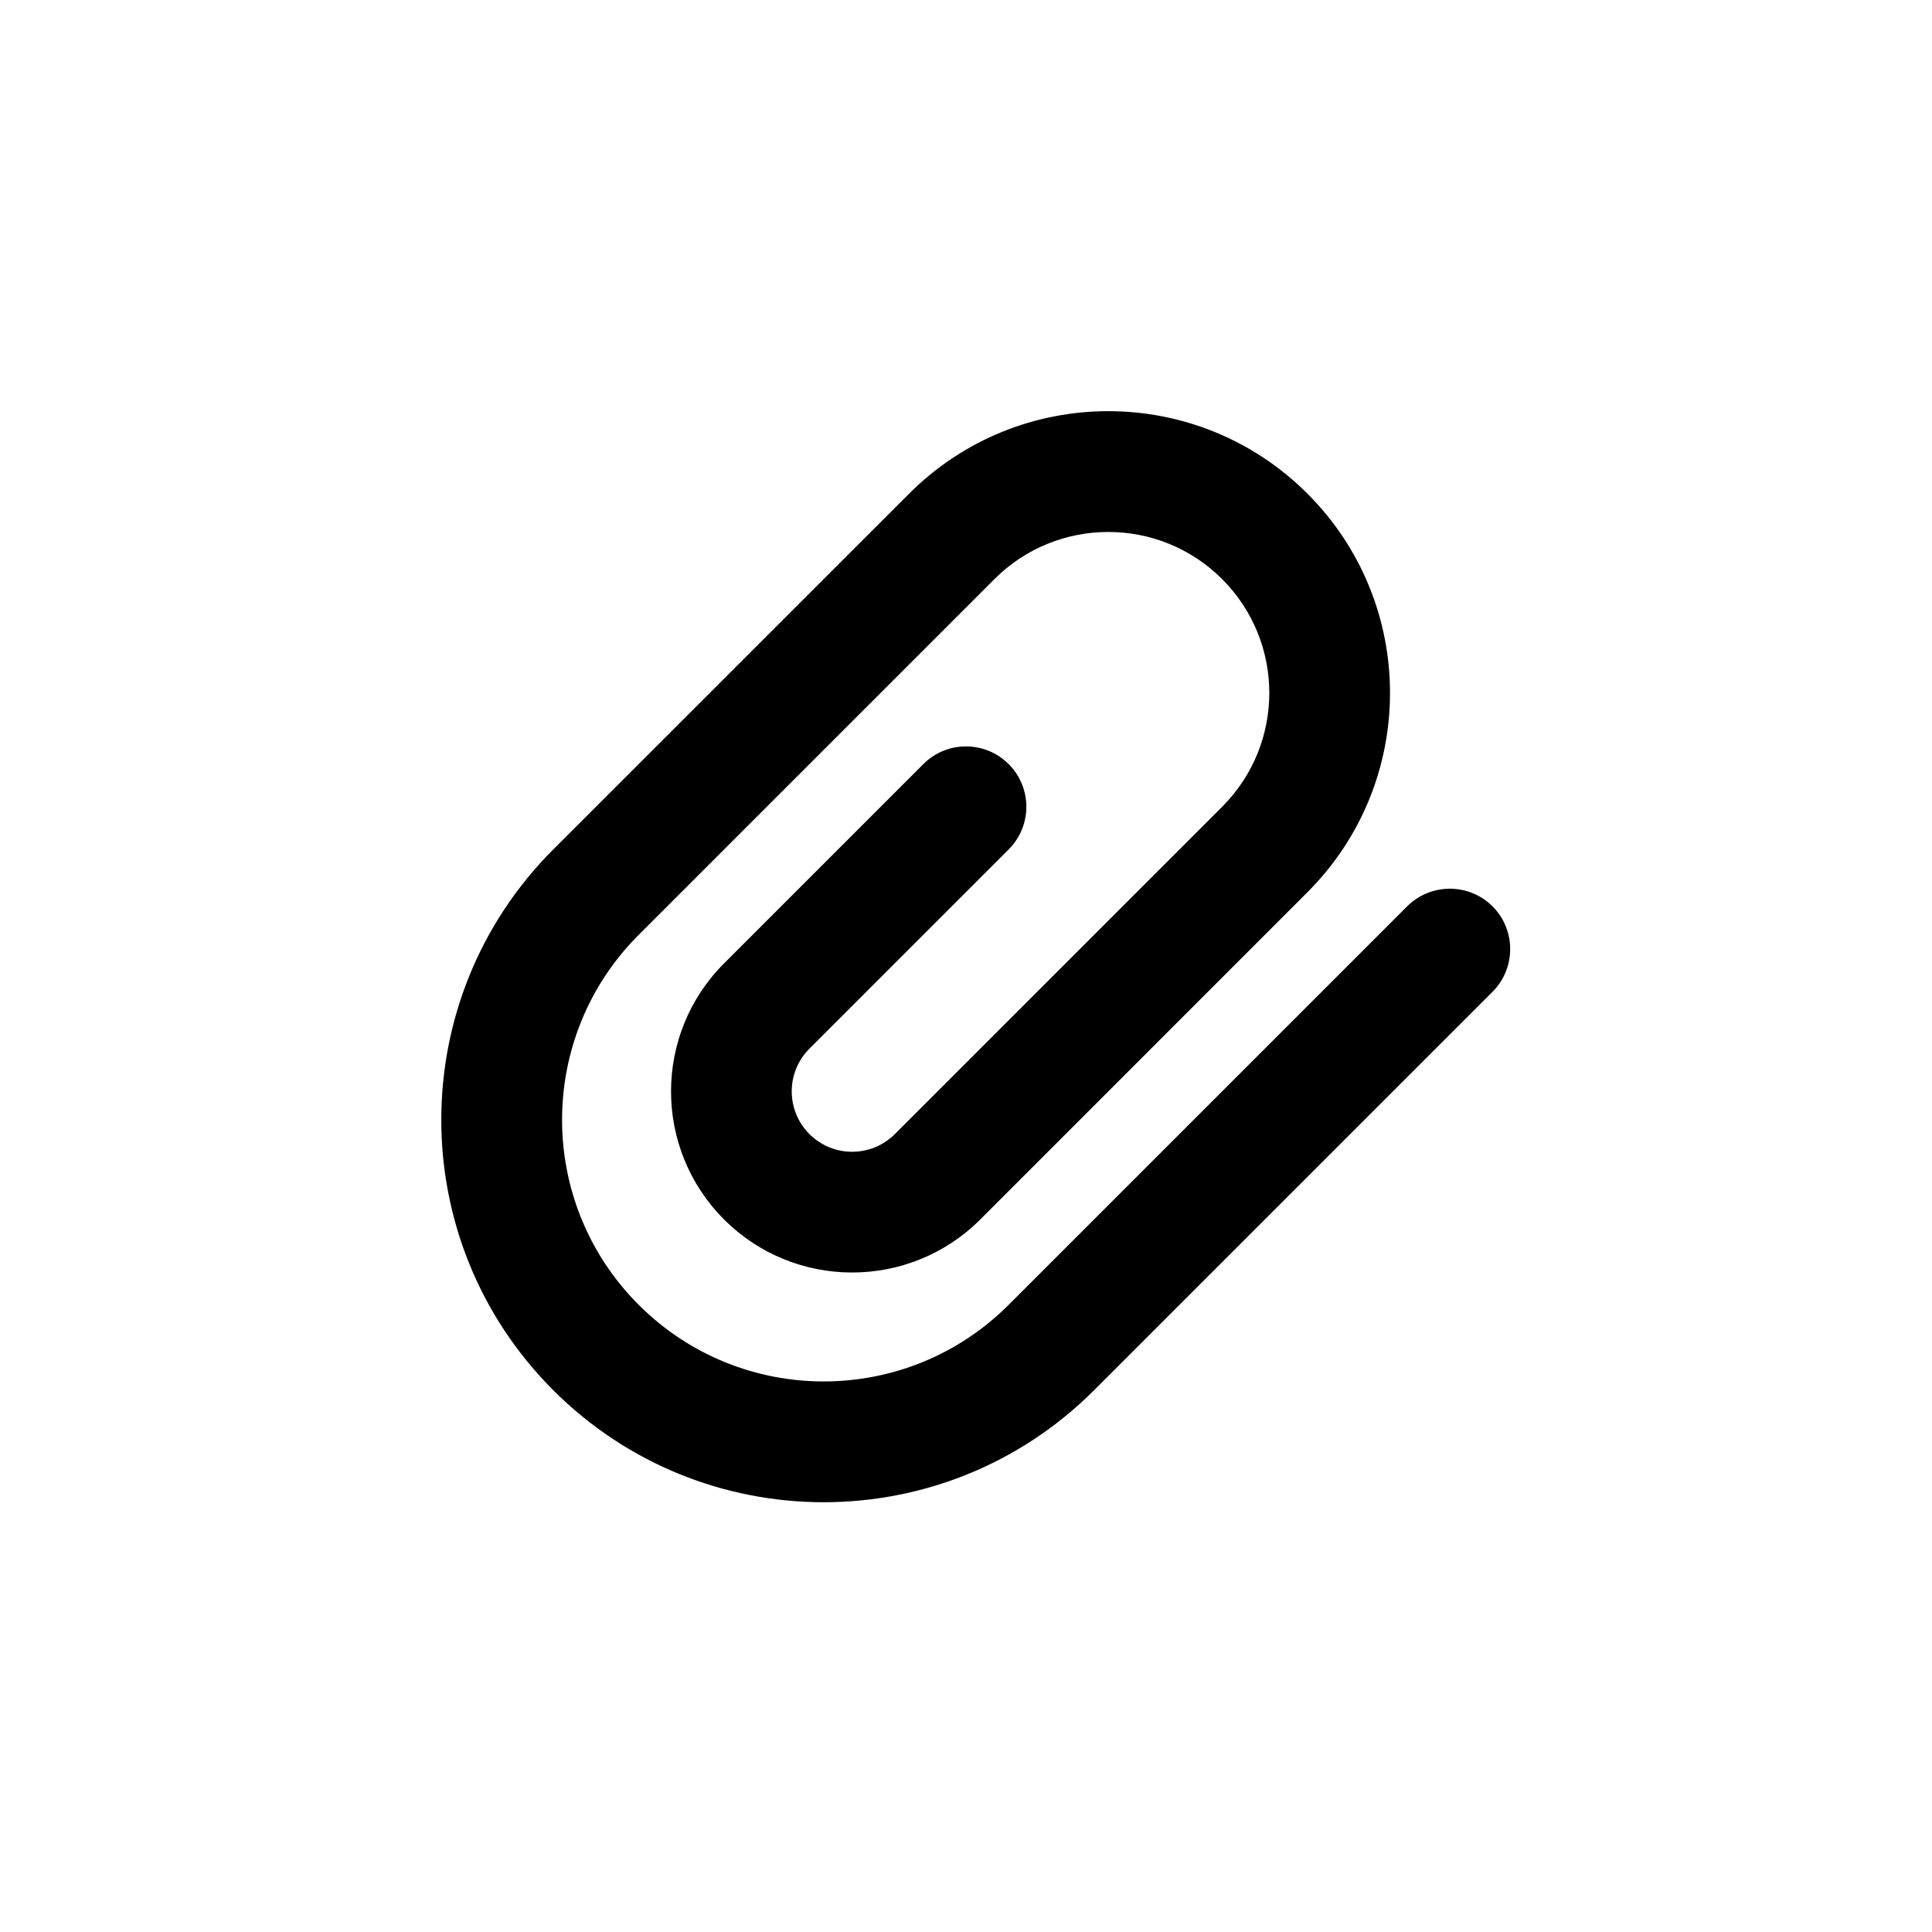
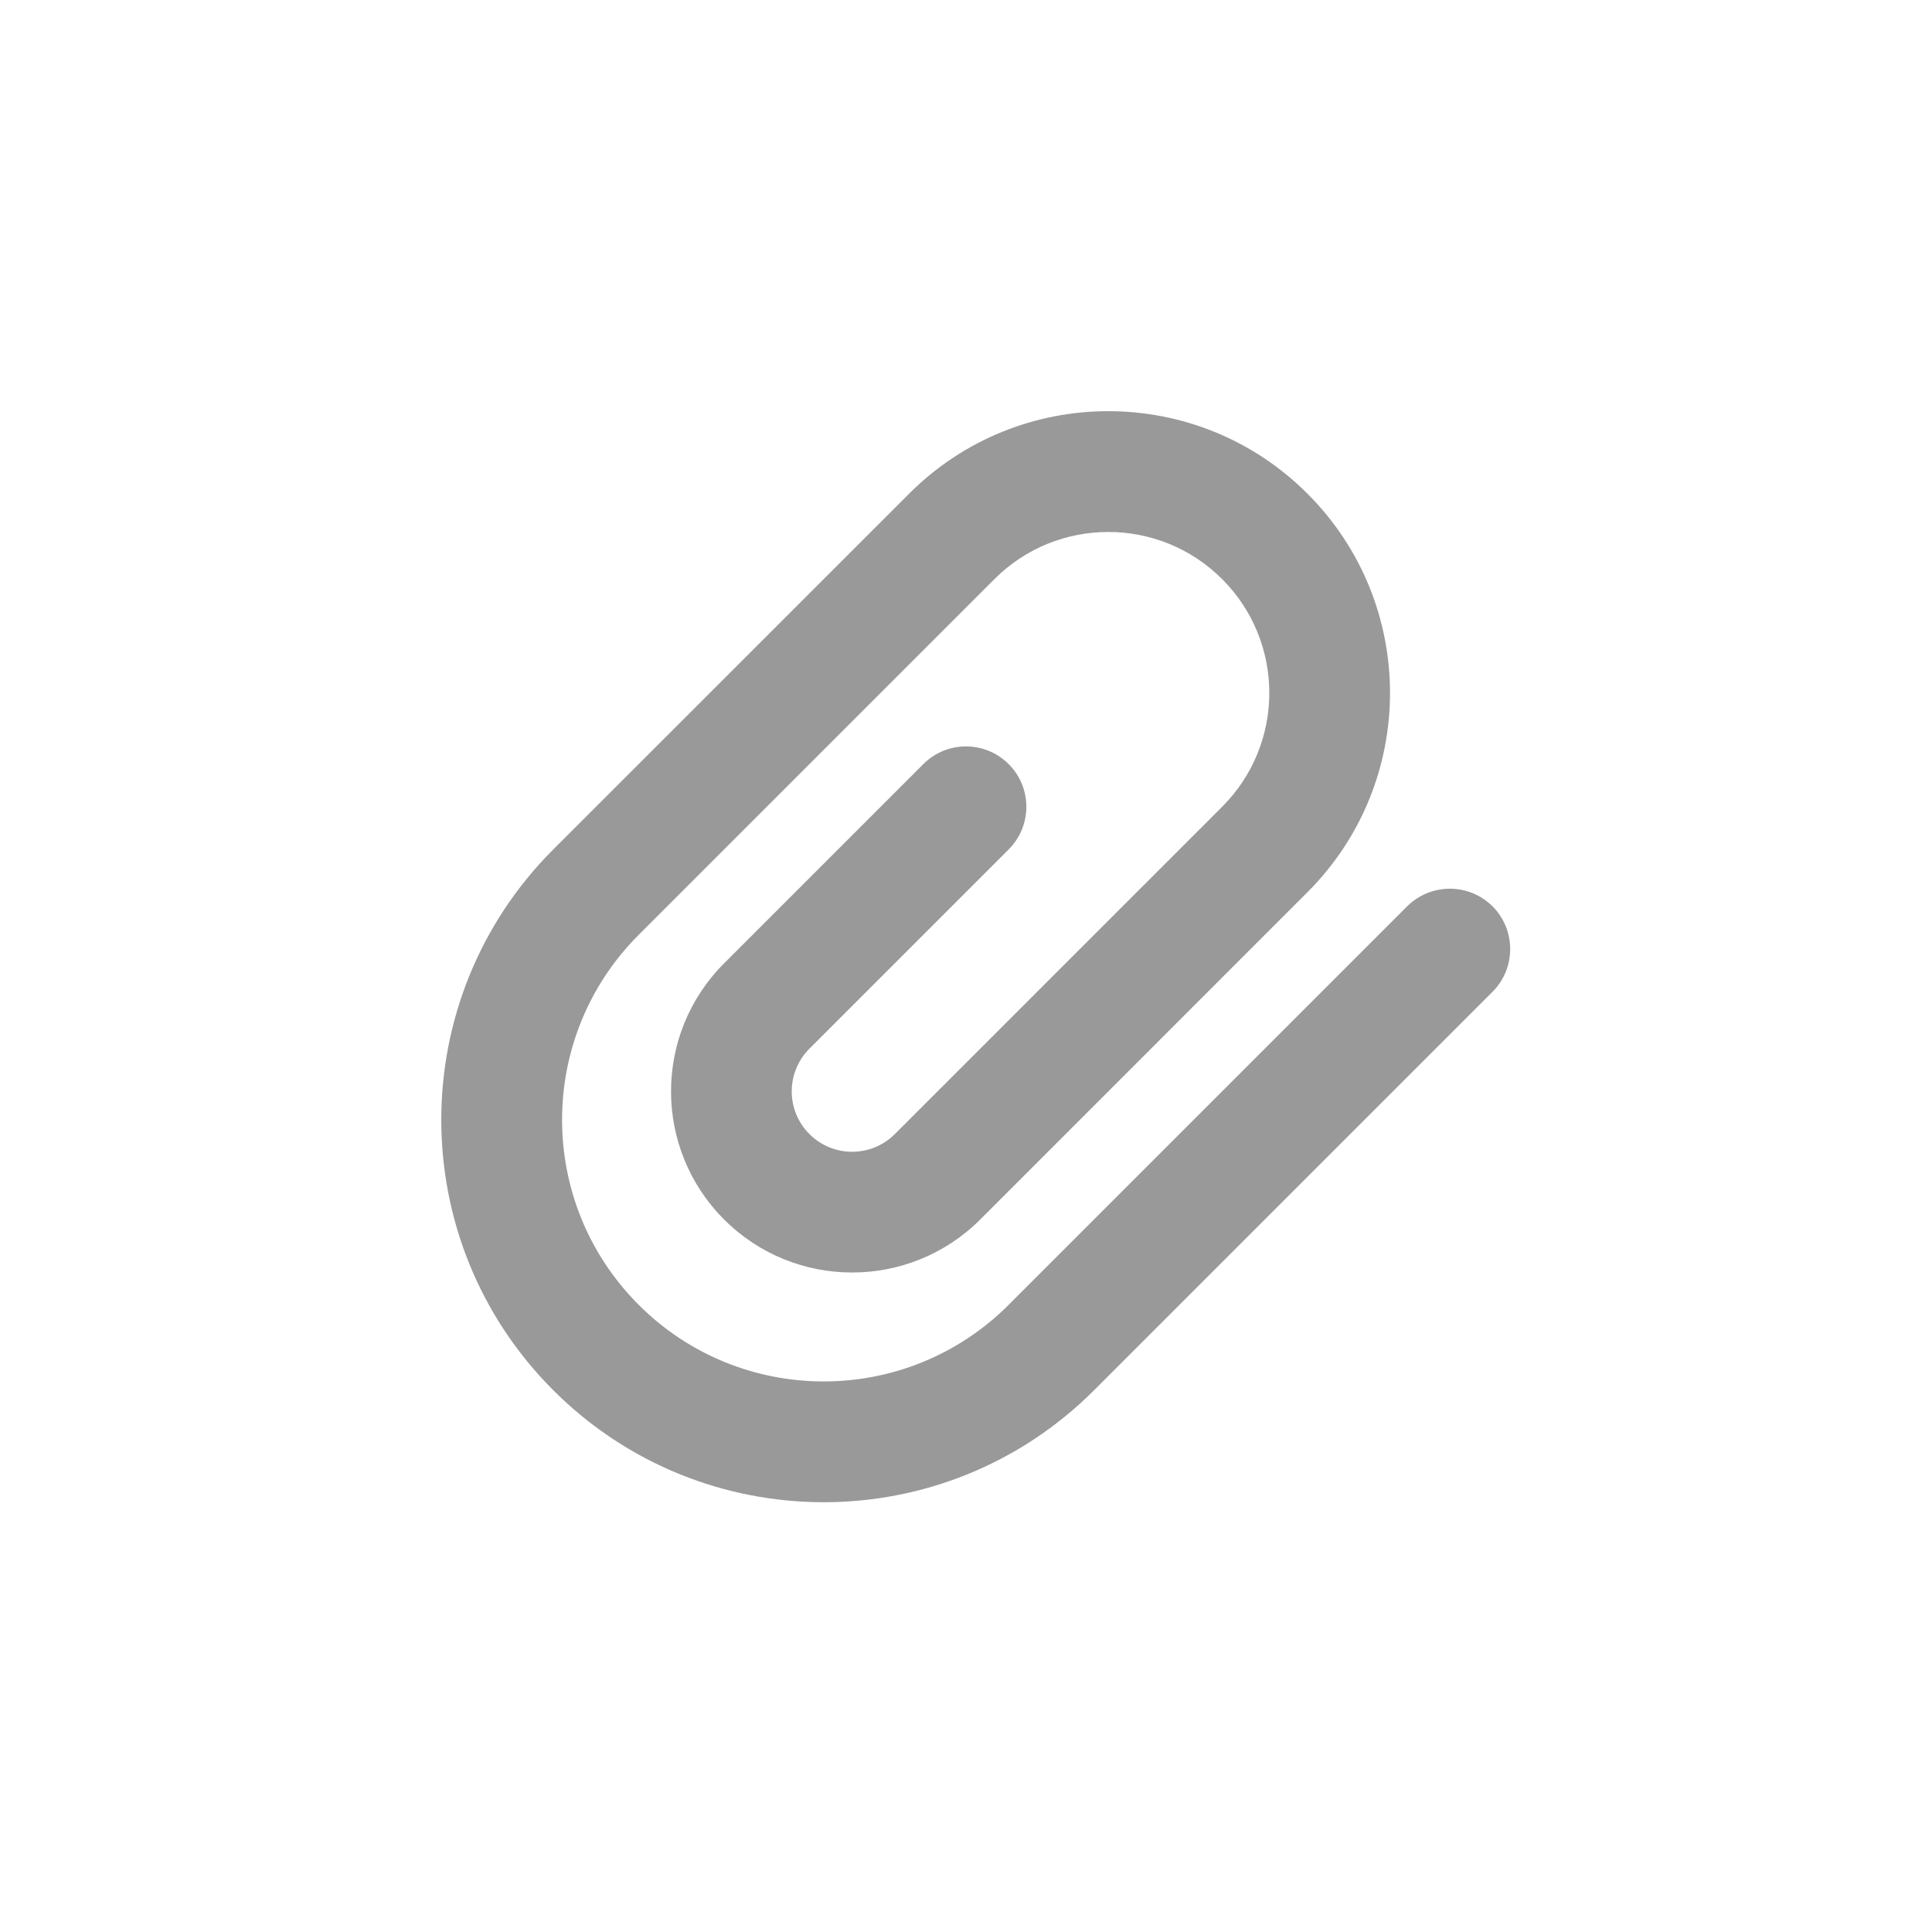
<svg xmlns="http://www.w3.org/2000/svg" width="24" height="24" viewBox="0 0 24 24" fill="none">
-   <path d="M12.53 10.552C12.823 10.259 12.823 9.785 12.53 9.492C12.237 9.199 11.762 9.199 11.47 9.492L12.53 10.552ZM18.541 12.32C18.833 12.027 18.833 11.552 18.541 11.259C18.248 10.967 17.773 10.967 17.48 11.259L18.541 12.32ZM11.47 9.492L8.995 11.967L10.055 13.027L12.53 10.552L11.47 9.492ZM12.177 15.149L16.242 11.083L15.182 10.022L11.116 14.088L12.177 15.149ZM11.293 6.133L6.873 10.552L7.934 11.613L12.353 7.194L11.293 6.133ZM13.591 17.27L18.541 12.32L17.48 11.259L12.53 16.209L13.591 17.27ZM6.873 17.27C8.728 19.125 11.736 19.125 13.591 17.27L12.53 16.209C11.261 17.478 9.203 17.478 7.934 16.209L6.873 17.27ZM6.873 10.552C5.018 12.407 5.018 15.415 6.873 17.27L7.934 16.209C6.665 14.94 6.665 12.882 7.934 11.613L6.873 10.552ZM16.242 6.133C14.876 4.766 12.659 4.766 11.293 6.133L12.353 7.194C13.134 6.413 14.401 6.413 15.182 7.194L16.242 6.133ZM16.242 11.083C17.609 9.716 17.609 7.5 16.242 6.133L15.182 7.194C15.963 7.975 15.963 9.241 15.182 10.022L16.242 11.083ZM8.995 15.149C9.873 16.027 11.298 16.027 12.177 15.149L11.116 14.088C10.823 14.381 10.348 14.381 10.055 14.088L8.995 15.149ZM8.995 11.967C8.116 12.845 8.116 14.27 8.995 15.149L10.055 14.088C9.762 13.795 9.762 13.32 10.055 13.027L8.995 11.967Z" fill="black" />
+   <path d="M12.53 10.552C12.823 10.259 12.823 9.785 12.53 9.492C12.237 9.199 11.762 9.199 11.47 9.492L12.53 10.552ZM18.541 12.32C18.833 12.027 18.833 11.552 18.541 11.259C18.248 10.967 17.773 10.967 17.48 11.259L18.541 12.32ZM11.47 9.492L8.995 11.967L10.055 13.027L12.53 10.552L11.47 9.492ZM12.177 15.149L16.242 11.083L15.182 10.022L11.116 14.088L12.177 15.149ZM11.293 6.133L6.873 10.552L7.934 11.613L12.353 7.194L11.293 6.133ZM13.591 17.27L18.541 12.32L17.48 11.259L12.53 16.209L13.591 17.27ZM6.873 17.27C8.728 19.125 11.736 19.125 13.591 17.27L12.53 16.209C11.261 17.478 9.203 17.478 7.934 16.209L6.873 17.27ZM6.873 10.552C5.018 12.407 5.018 15.415 6.873 17.27L7.934 16.209C6.665 14.94 6.665 12.882 7.934 11.613L6.873 10.552ZM16.242 6.133C14.876 4.766 12.659 4.766 11.293 6.133L12.353 7.194C13.134 6.413 14.401 6.413 15.182 7.194L16.242 6.133ZM16.242 11.083C17.609 9.716 17.609 7.5 16.242 6.133L15.182 7.194C15.963 7.975 15.963 9.241 15.182 10.022L16.242 11.083ZM8.995 15.149C9.873 16.027 11.298 16.027 12.177 15.149L11.116 14.088C10.823 14.381 10.348 14.381 10.055 14.088L8.995 15.149ZM8.995 11.967C8.116 12.845 8.116 14.27 8.995 15.149L10.055 14.088C9.762 13.795 9.762 13.32 10.055 13.027L8.995 11.967Z" fill="#999" />
</svg>
